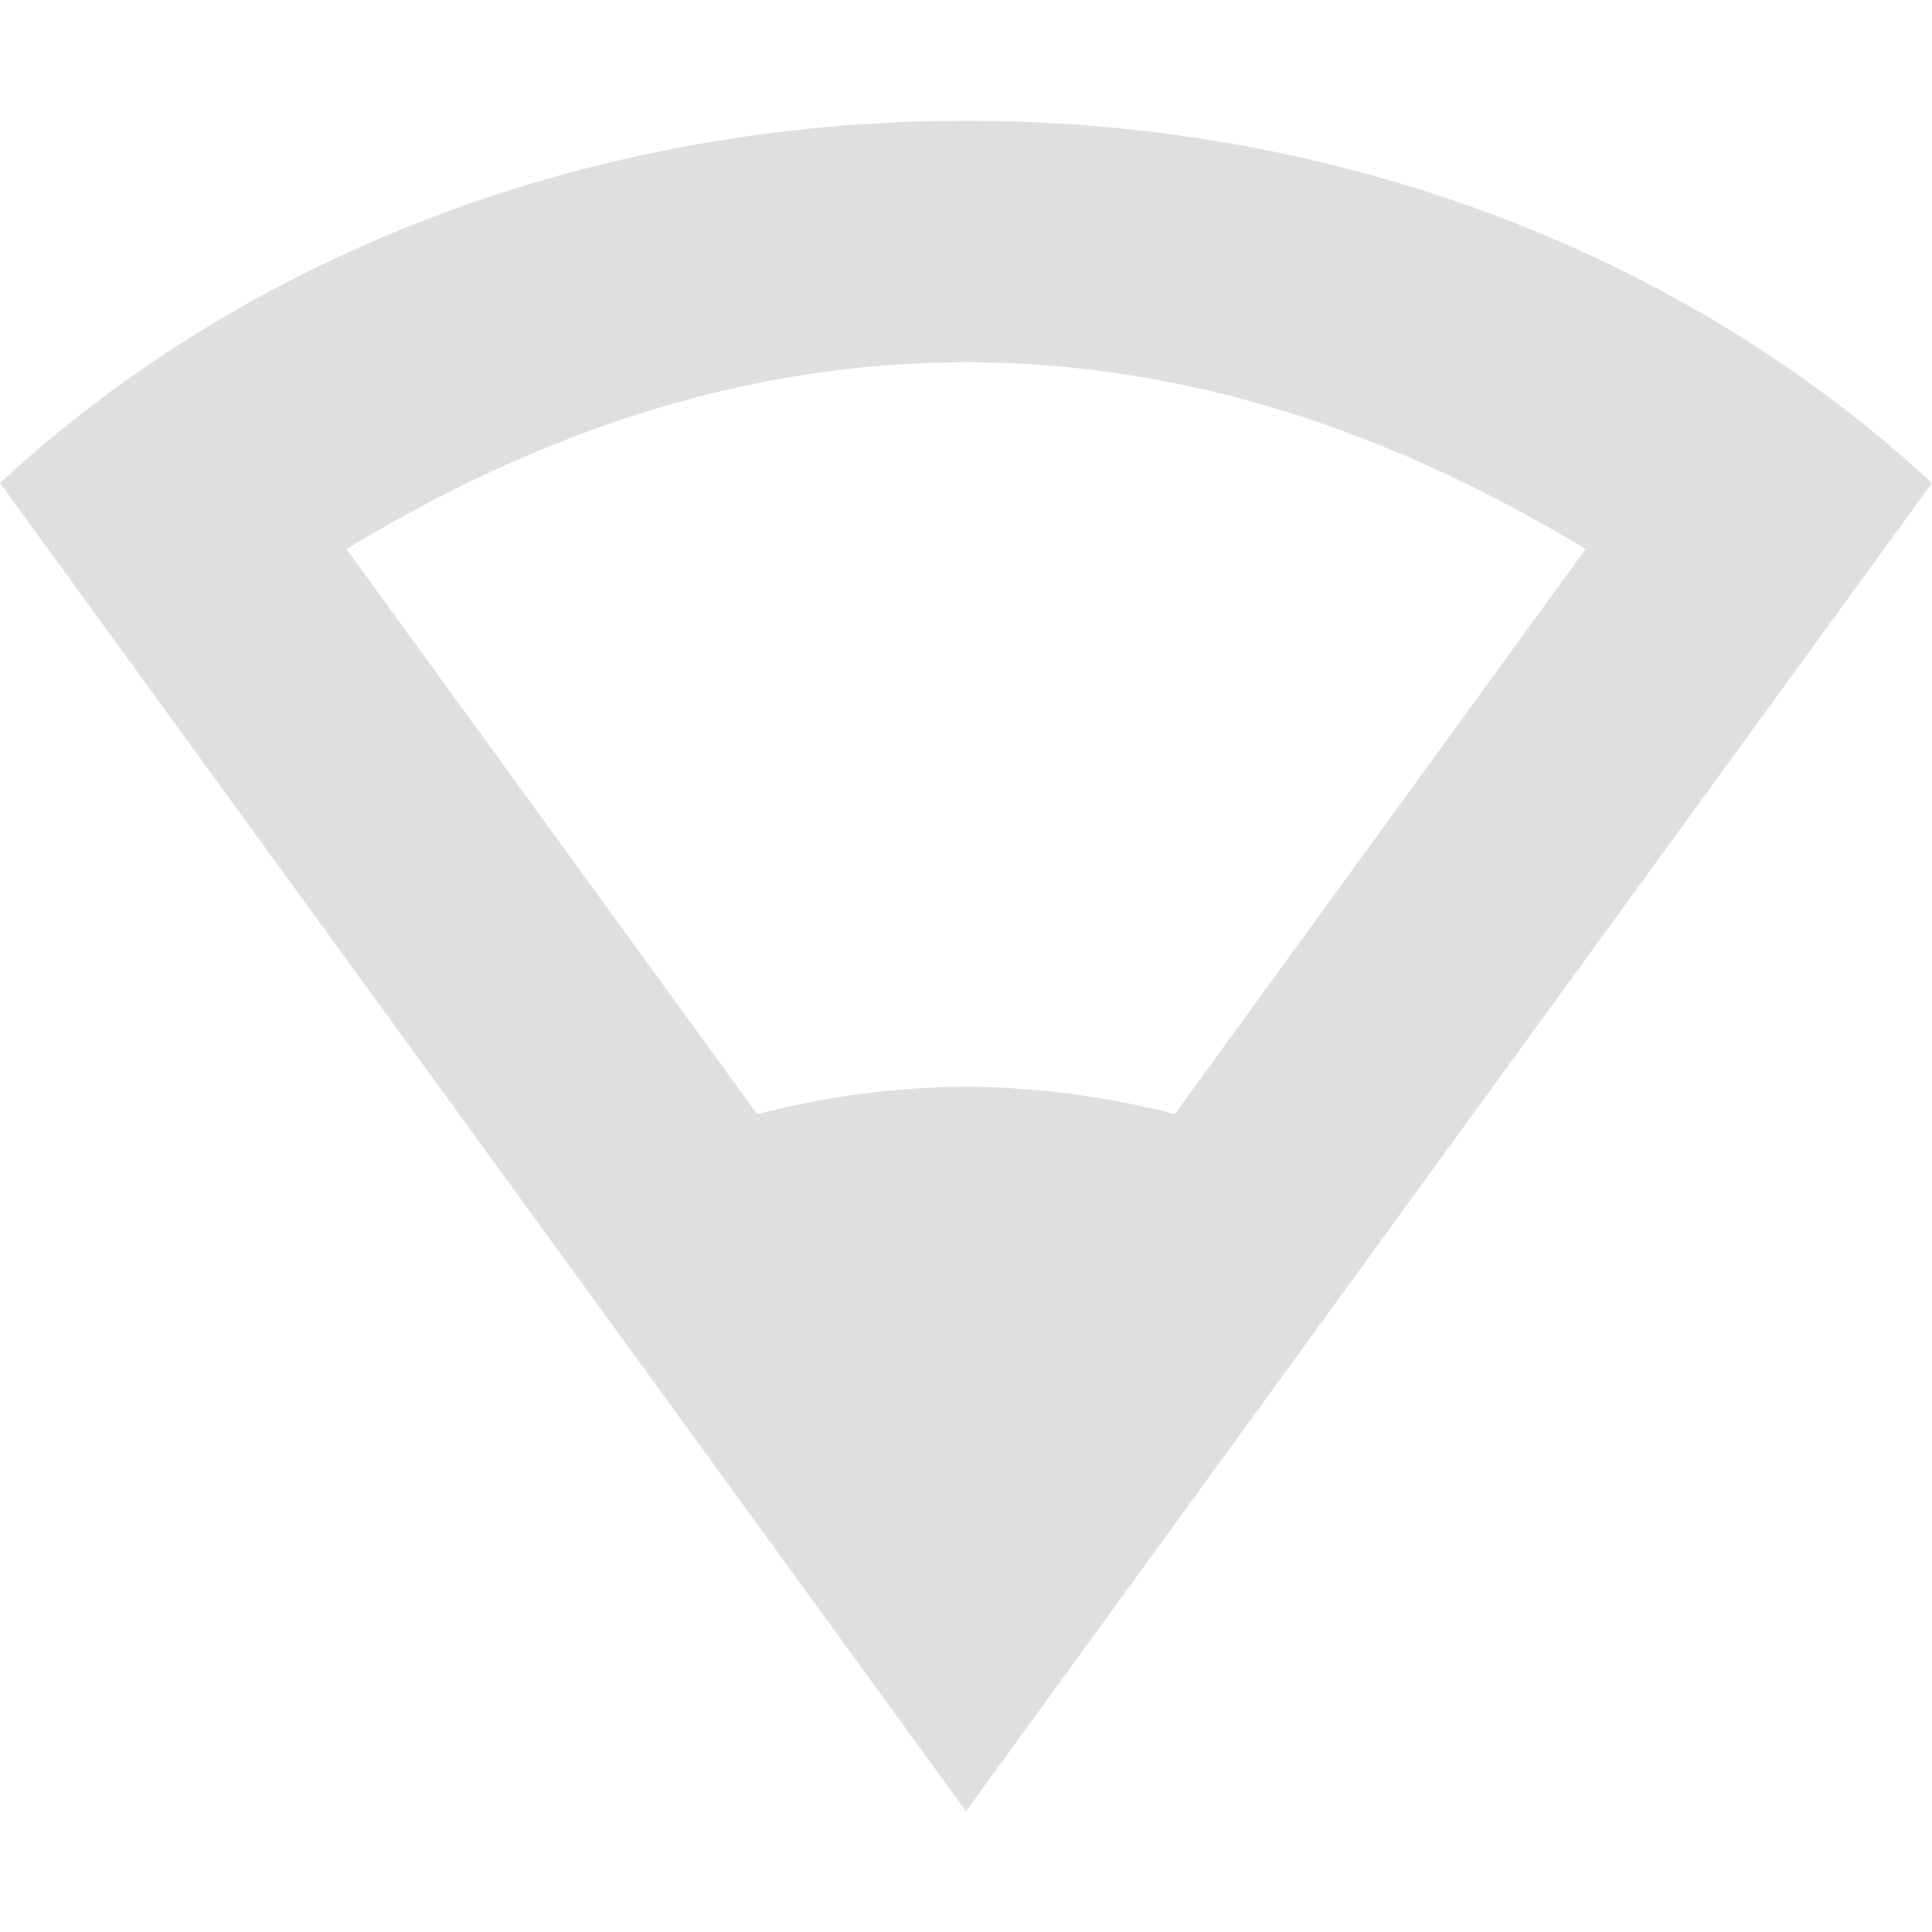
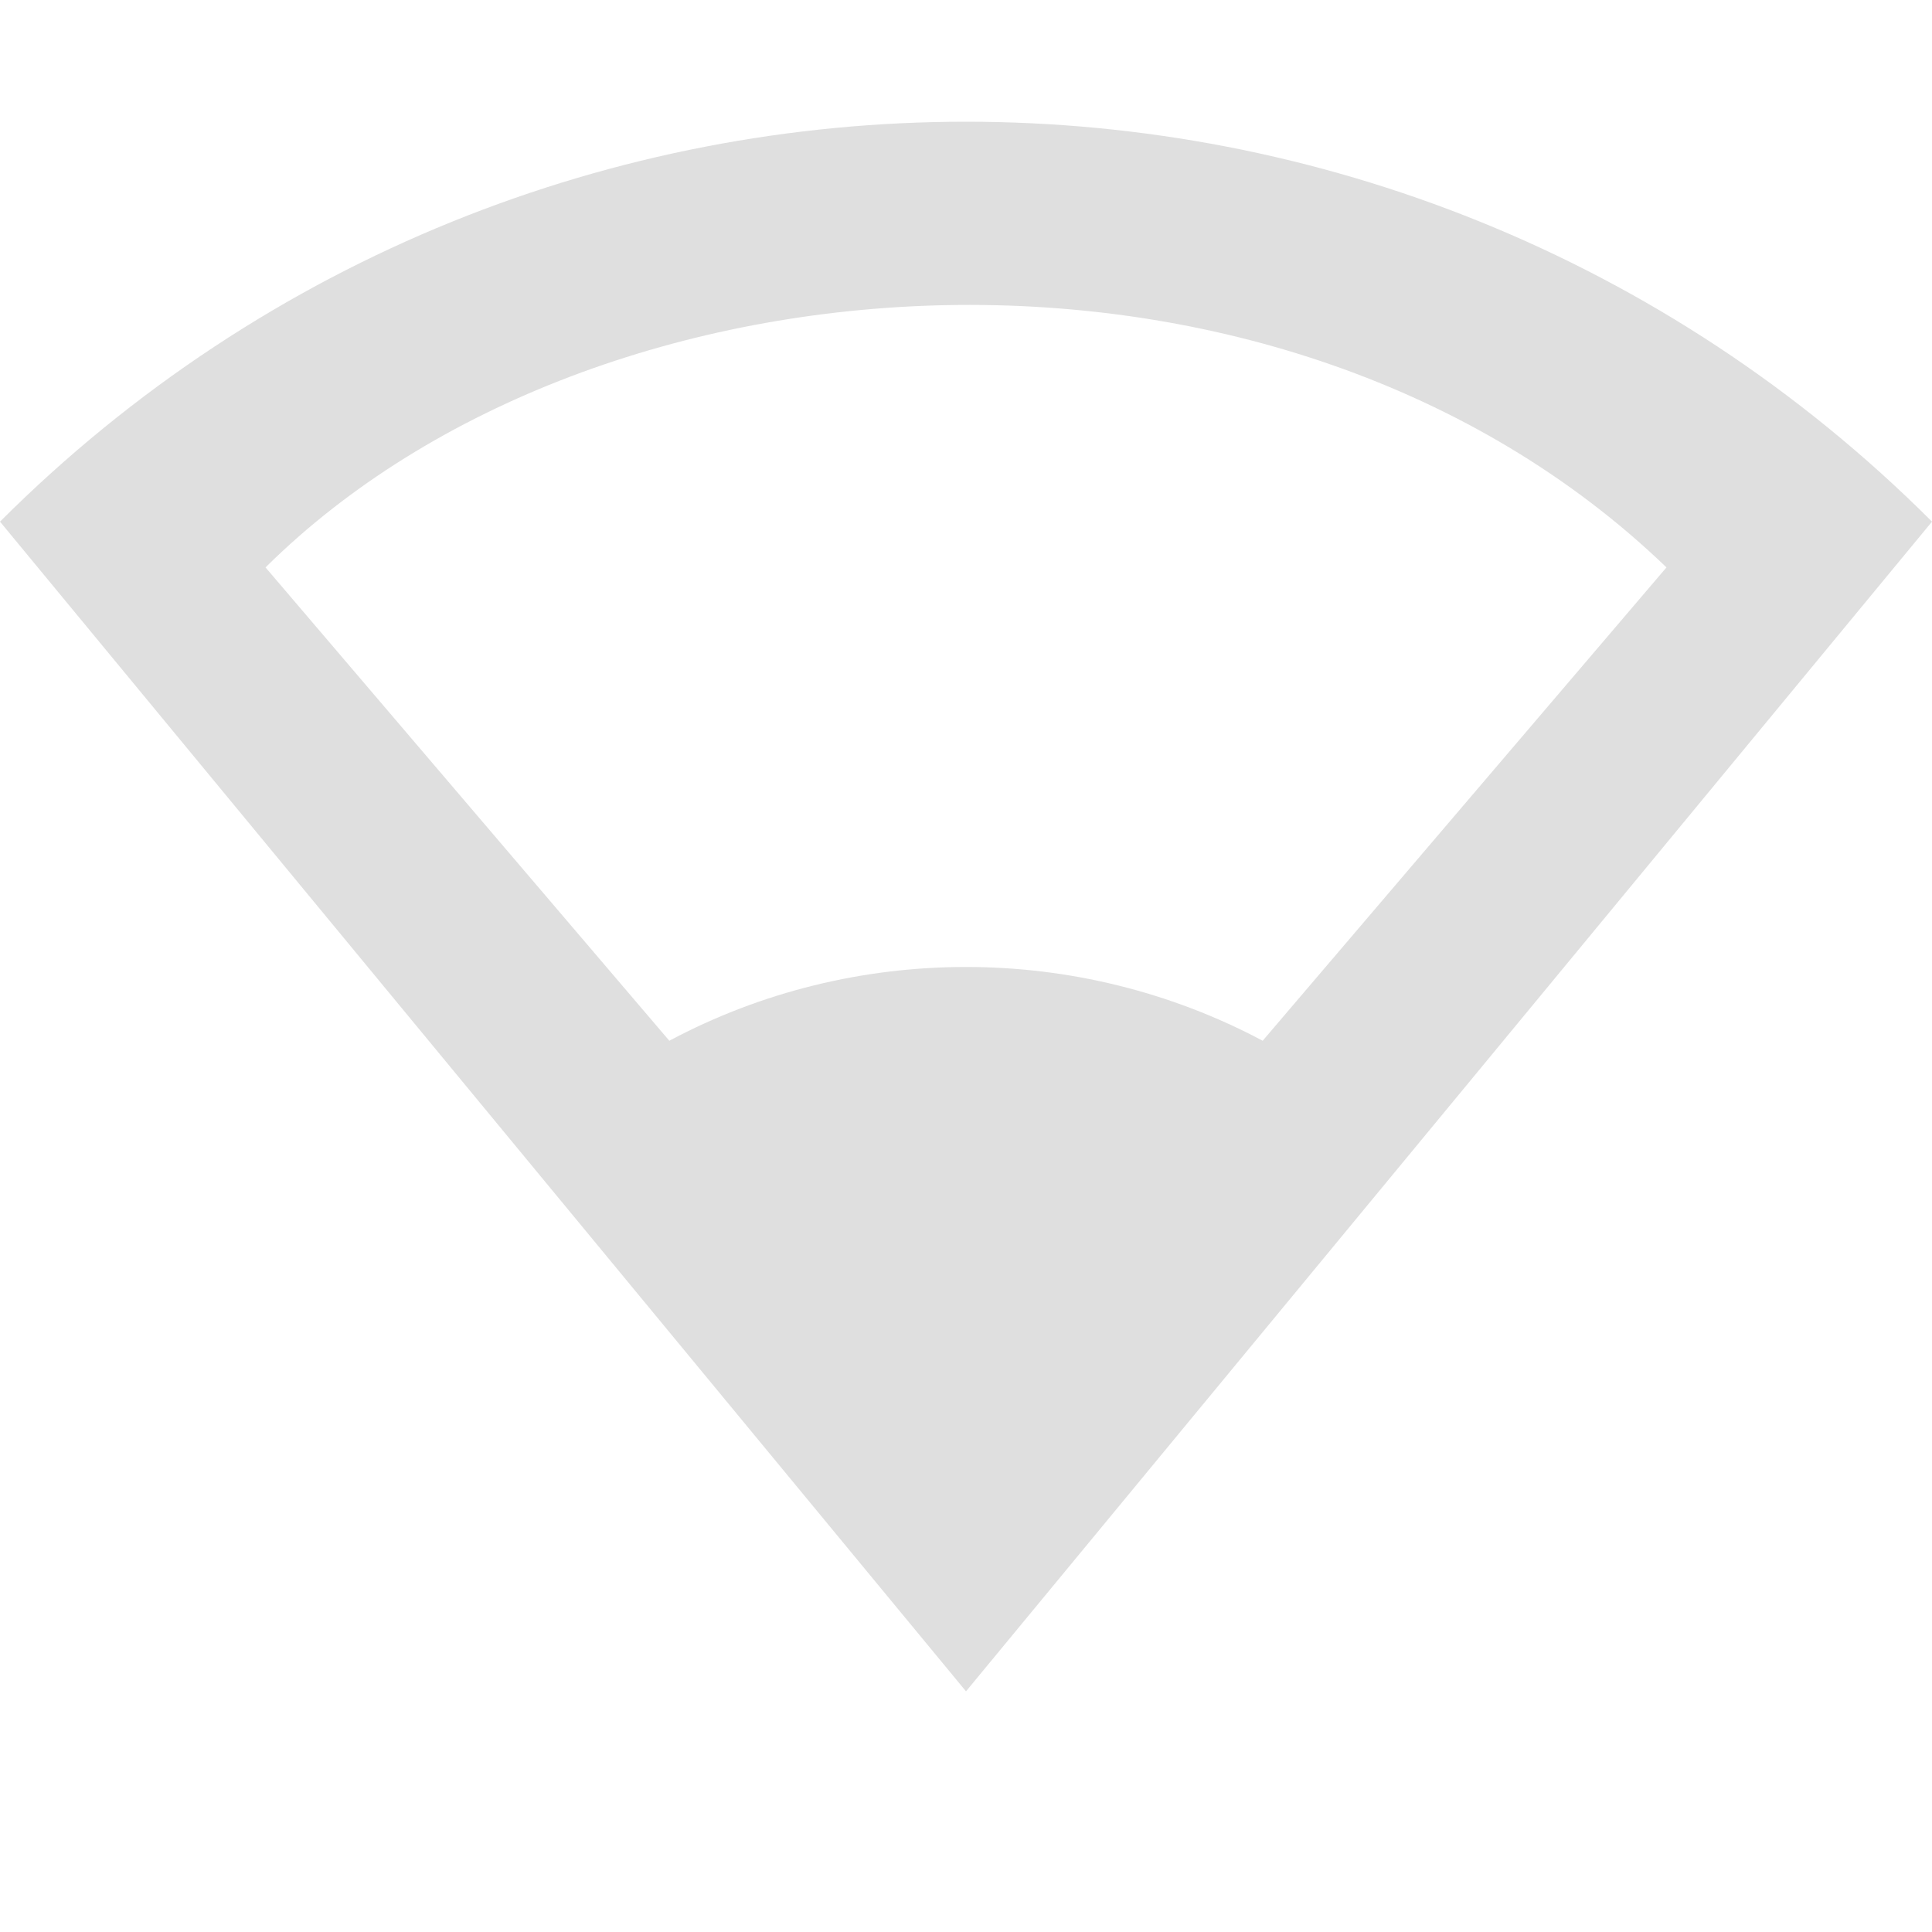
- <svg xmlns="http://www.w3.org/2000/svg" width="16" height="16" version="1.1" id="svg4">
-   <defs id="defs8" />
-   <path id="path827" style="fill:#dfdfdf;fill-opacity:1" d="M 8 1 C 4.949 1 2.081 2.073 0 4 L 4.377 10.018 L 8 15 L 11.621 10.02 L 16 4 C 13.919 2.073 11.051 1 8 1 z M 8 3 C 9.928 3 11.635 3.641 13.131 4.547 L 9.729 9.227 A 7 7 0 0 0 8 9 A 7 7 0 0 0 6.271 9.227 L 2.869 4.547 C 4.365 3.641 6.072 3 8 3 z " />
+ <svg xmlns="http://www.w3.org/2000/svg" width="16" height="16" version="1.1" id="svg6">
+   <defs id="defs10" />
+   <path id="path2" fill="#dfdfdf" d="m 8,1.008 c -2.895,0 -5.791,1.105 -8,3.312 l 8,9.687 8,-9.687 c -2.209,-2.208 -5.105,-3.312 -8,-3.312 z M 7.838,2.527 C 9.996,2.485 12.209,3.167 13.801,4.699 l -3.344,3.92 C 9.692,8.212 8.846,8.008 8,8.008 c -0.846,0 -1.692,0.203 -2.457,0.611 L 2.199,4.699 C 3.575,3.336 5.68,2.57 7.838,2.527 Z" />
</svg>
